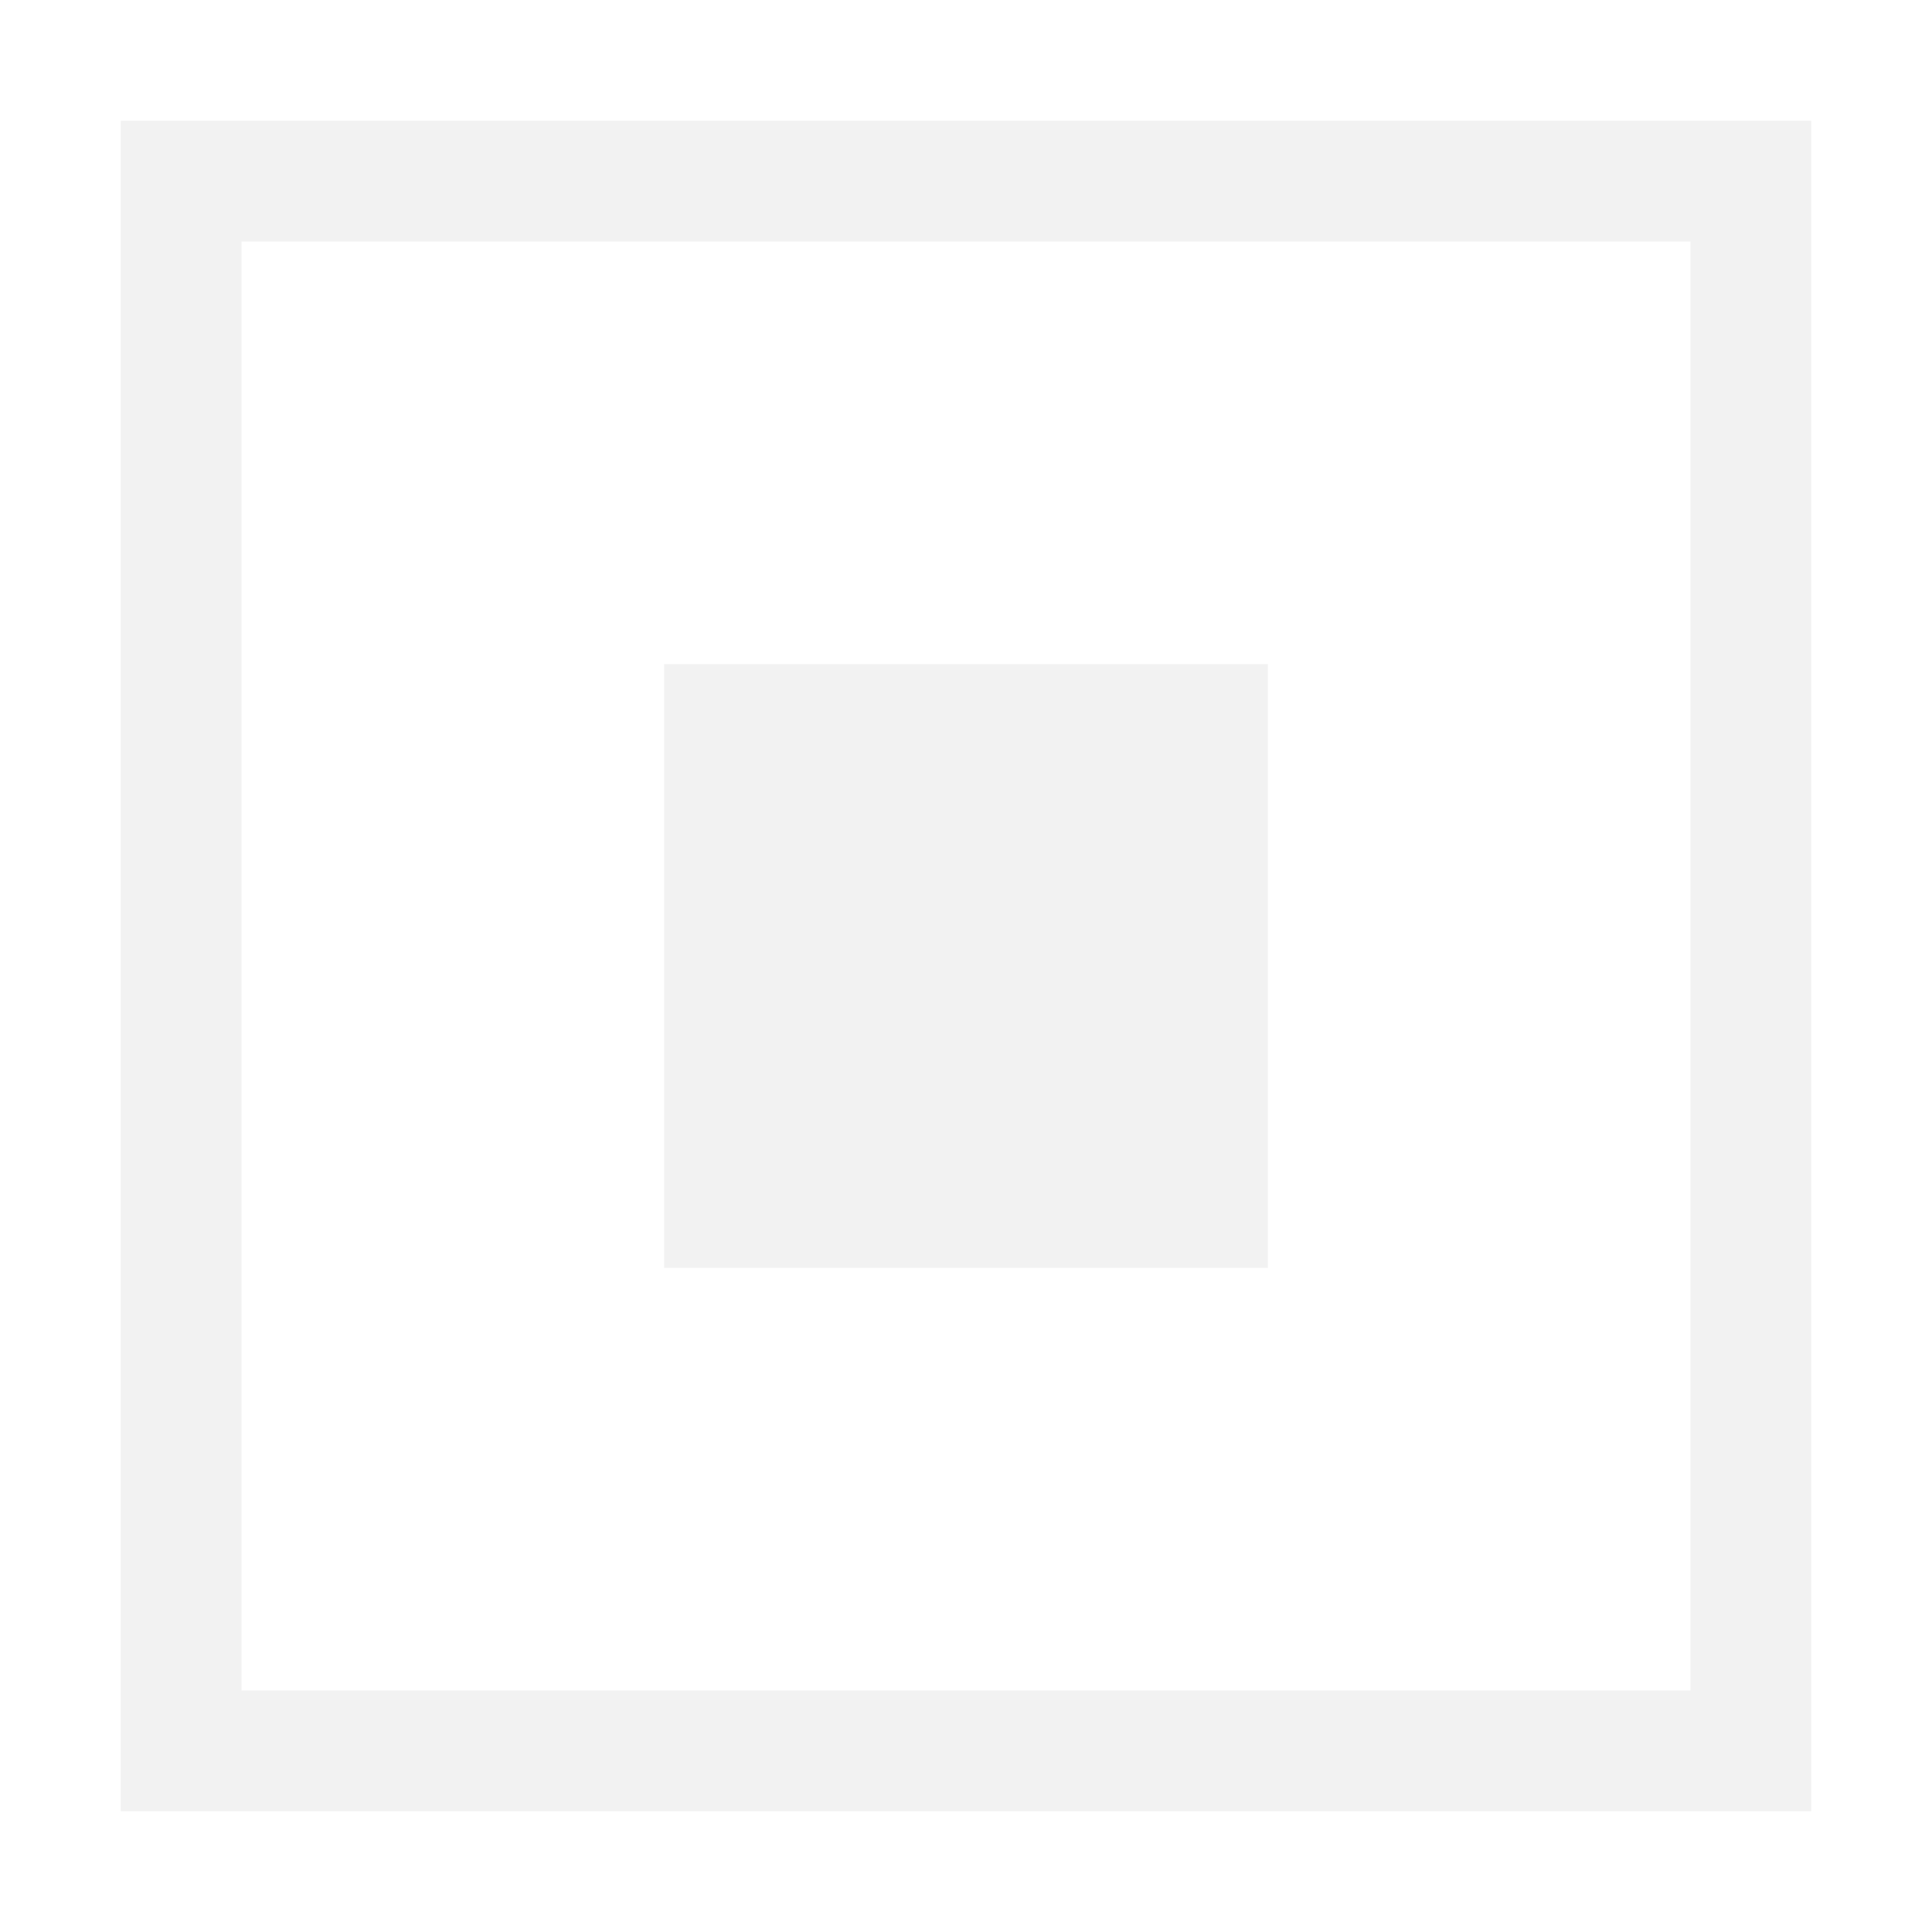
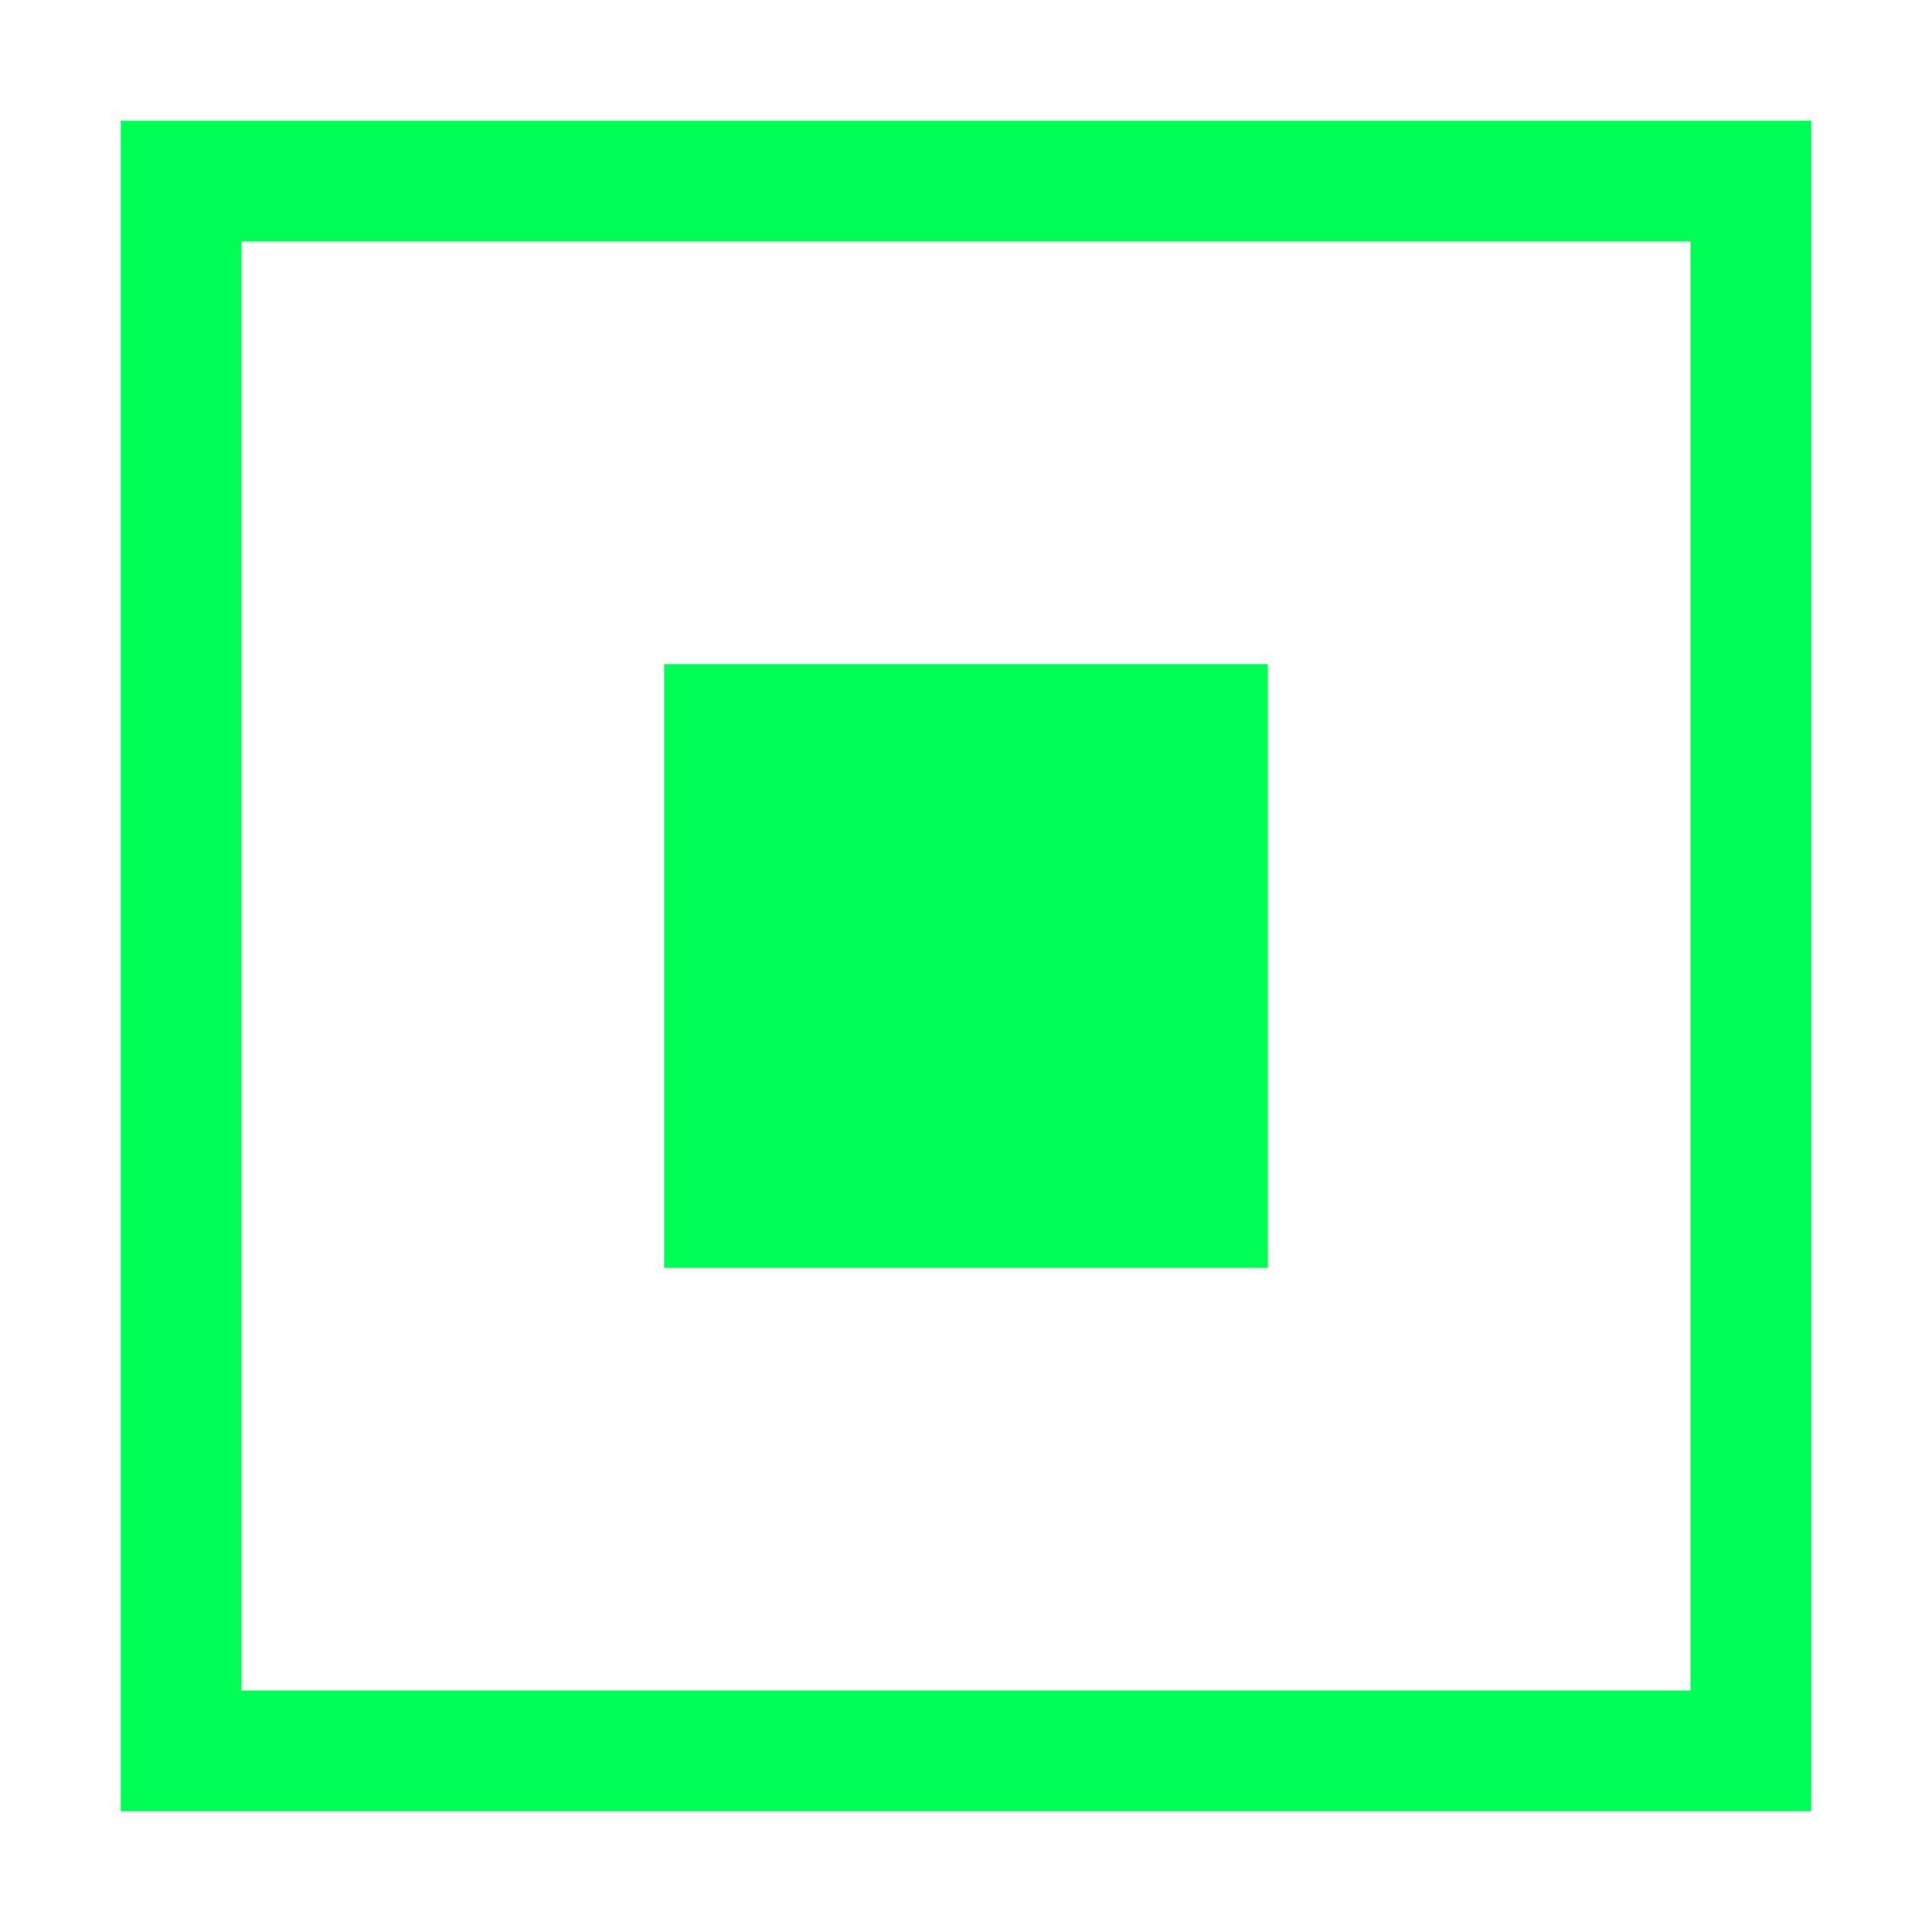
<svg xmlns="http://www.w3.org/2000/svg" width="32" height="32" viewBox="0 0 32 32" fill="none">
-   <rect x="3" y="3" width="26" height="26" stroke="#F2F2F2" stroke-width="2" />
-   <rect x="11" y="11" width="10" height="10" fill="#F2F2F2" />
+   <rect x="3" y="3" width="26" height="26" stroke="#00FF55" stroke-width="2" />
+   <rect x="11" y="11" width="10" height="10" fill="#00FF55" />
</svg>
